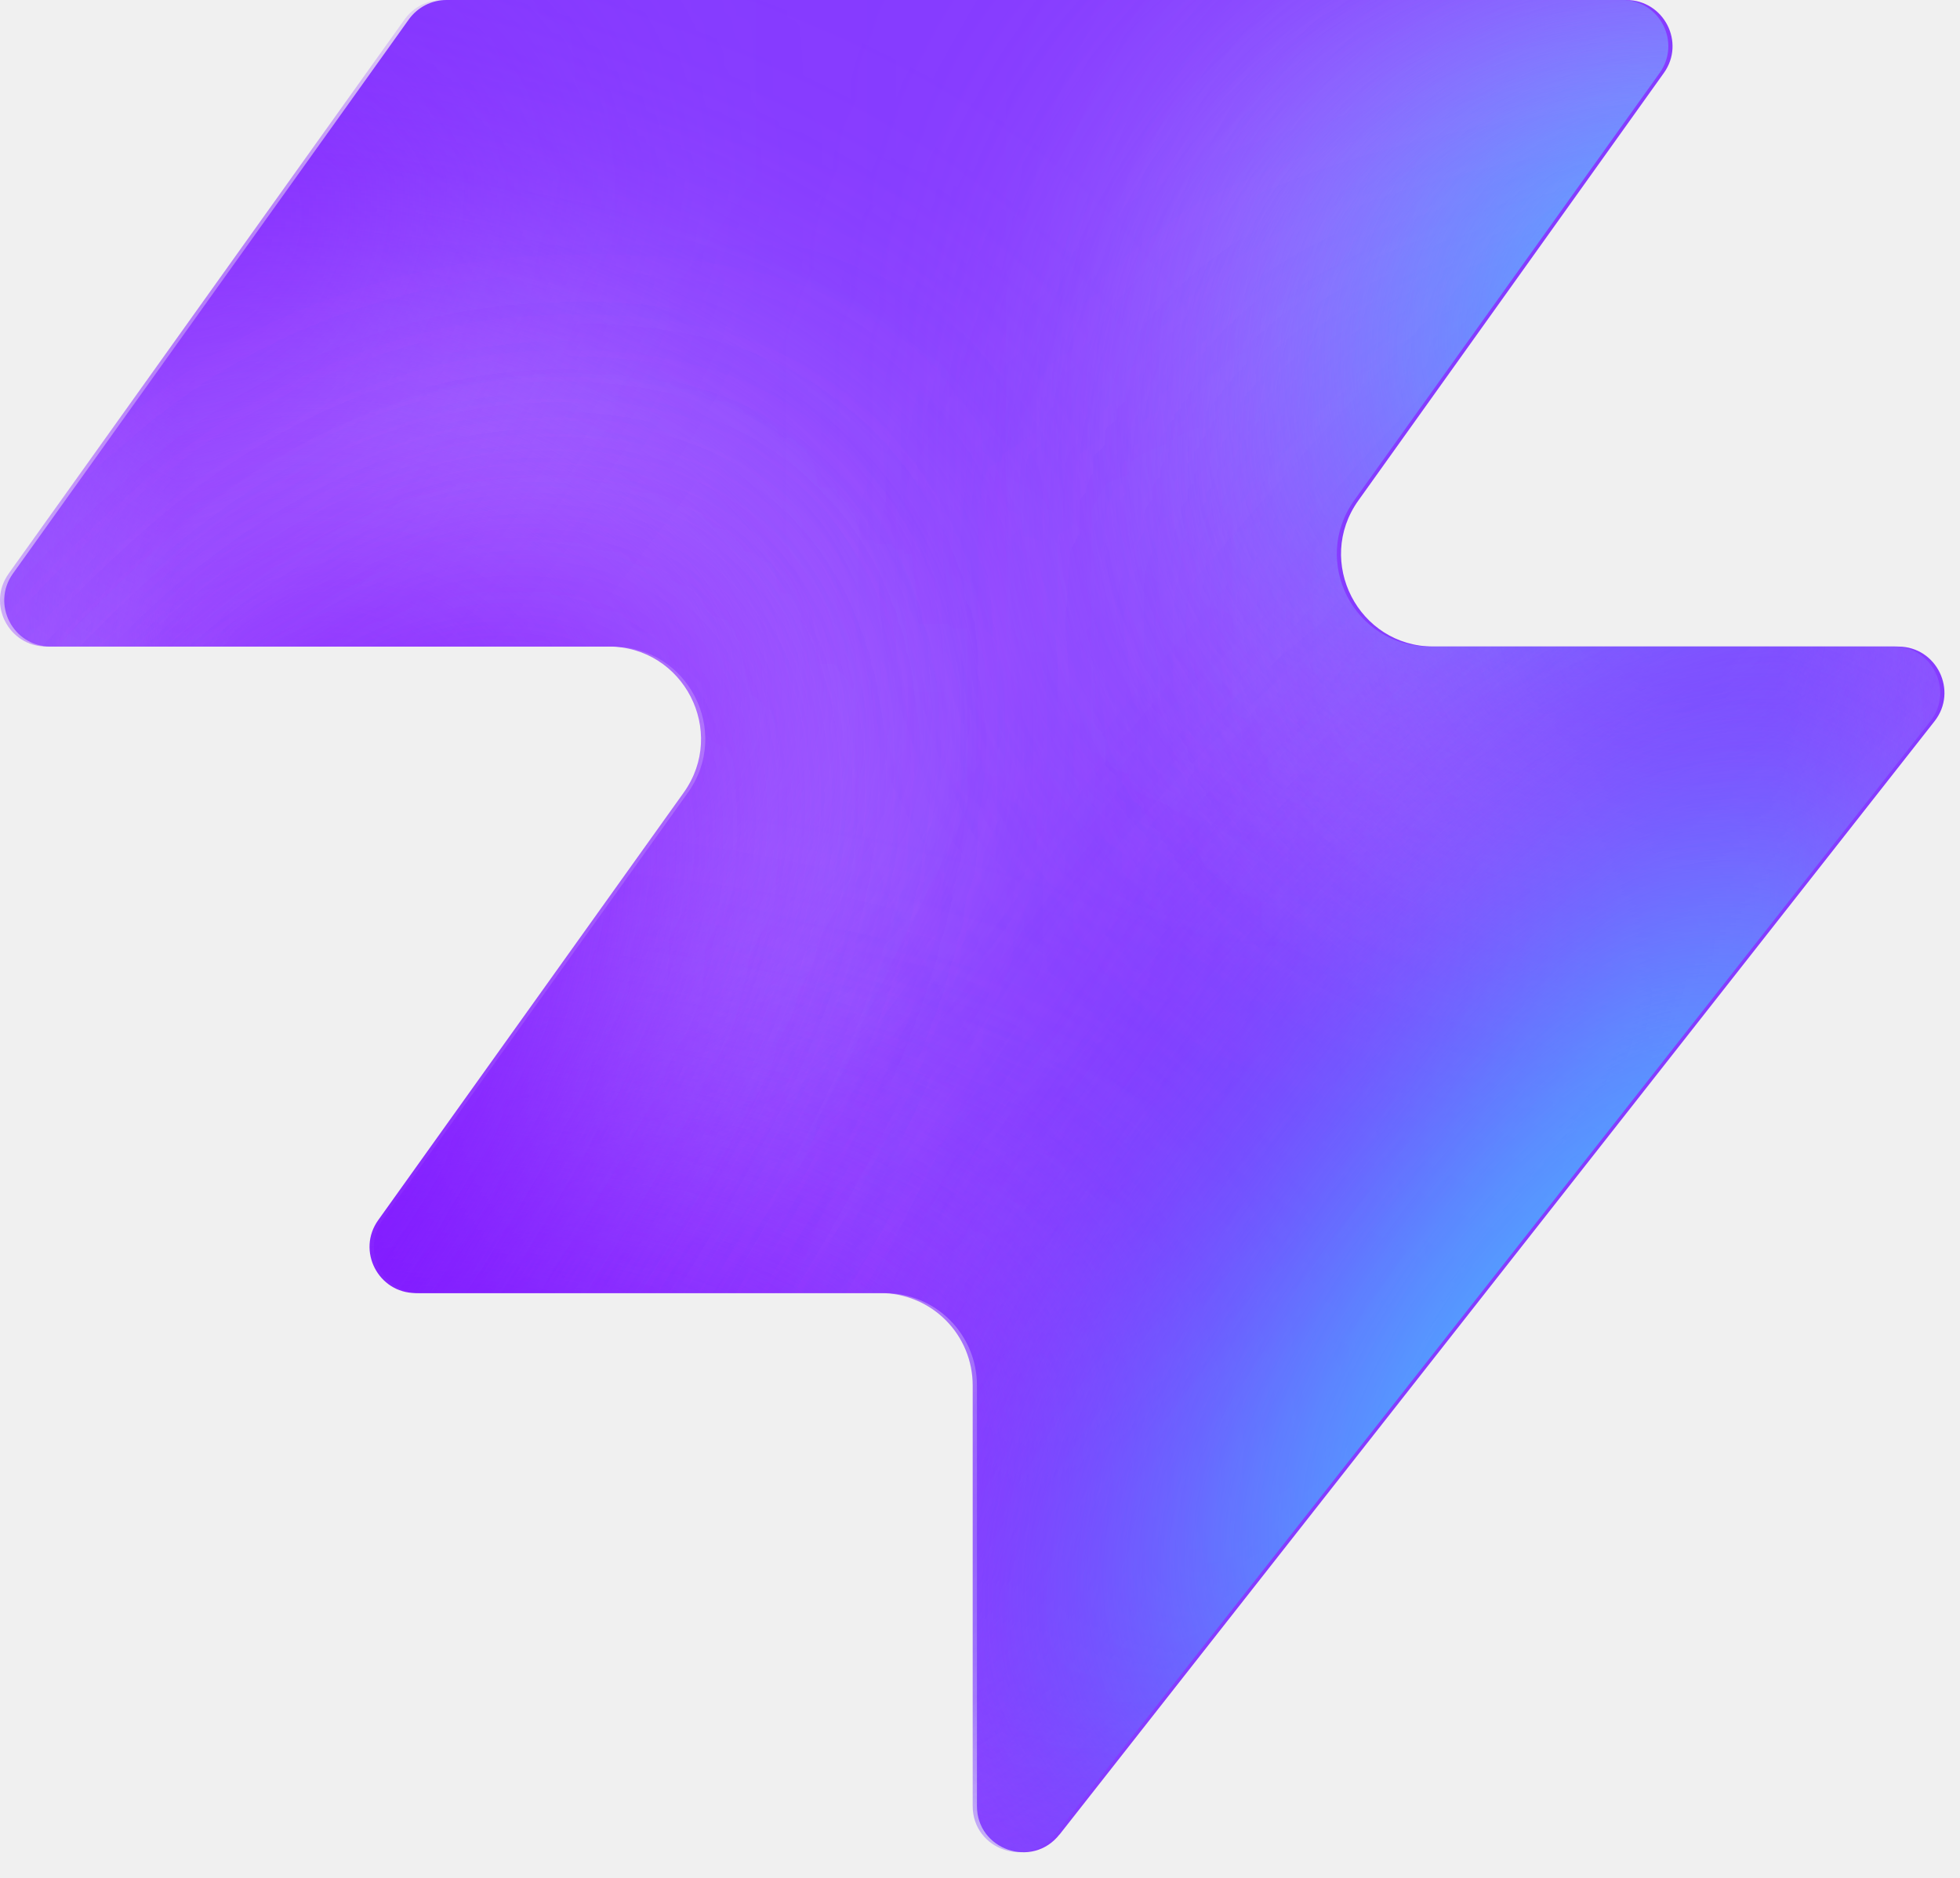
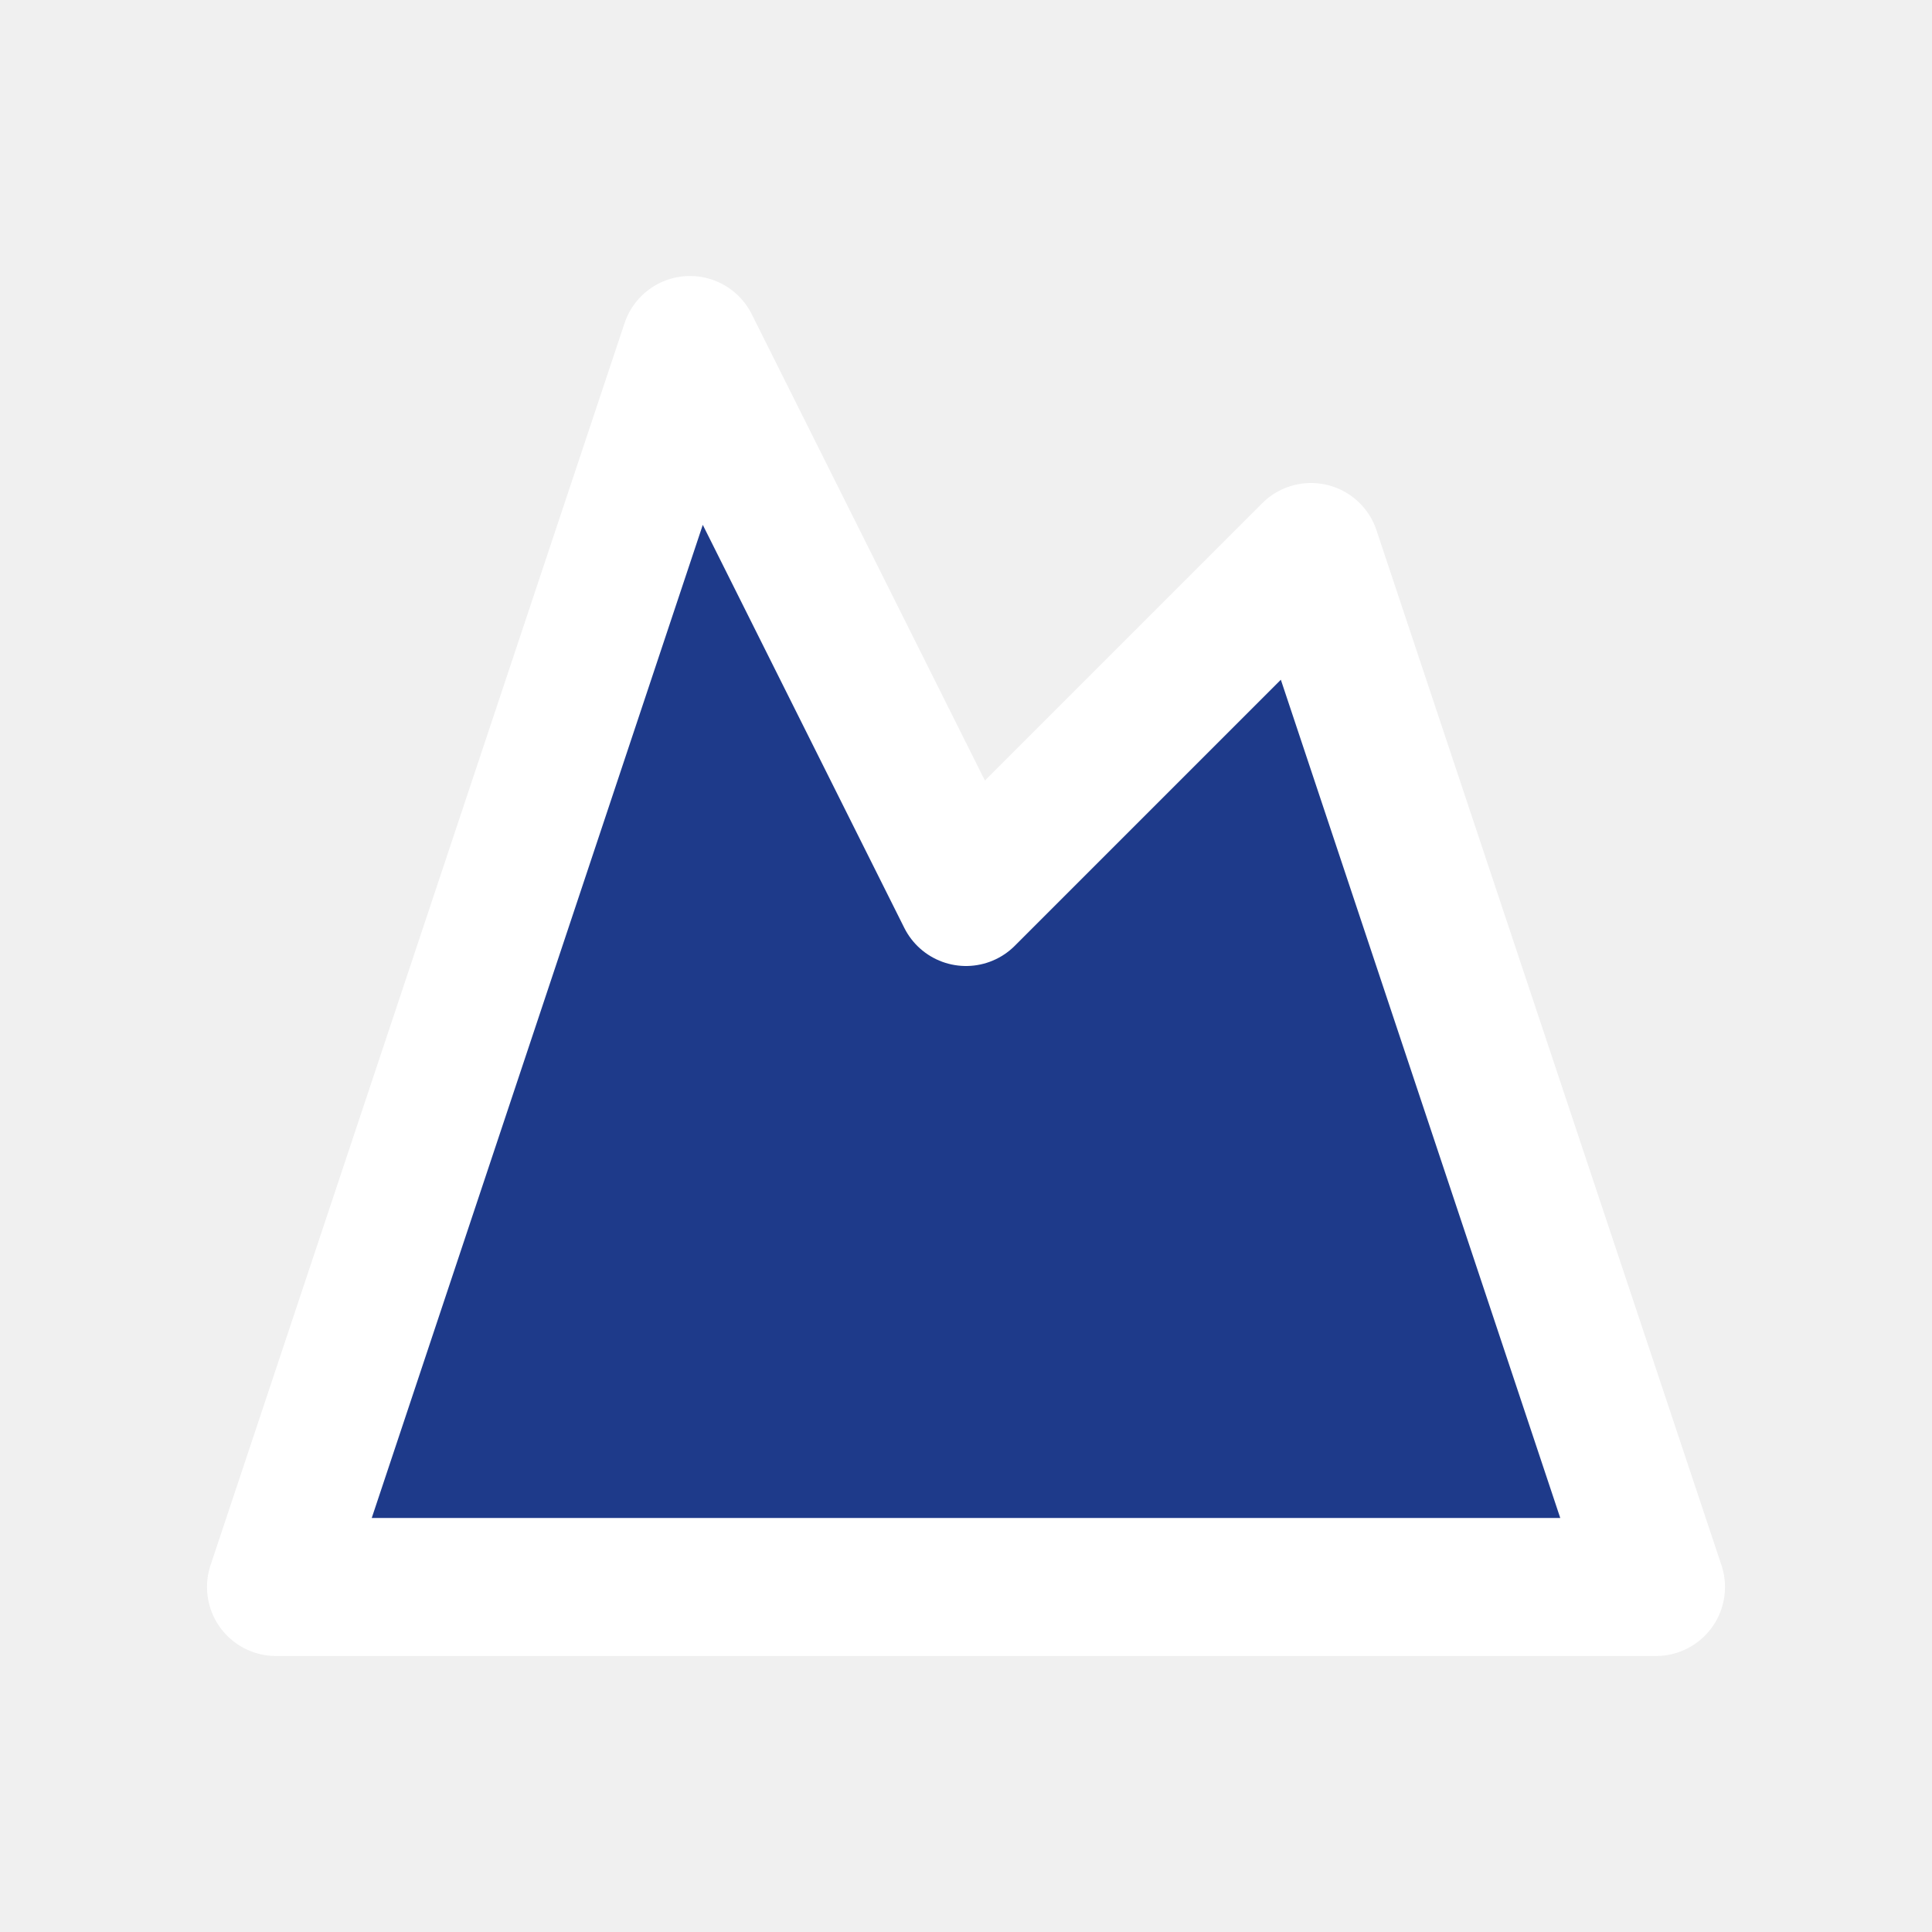
- <svg xmlns="http://www.w3.org/2000/svg" width="48" height="46" fill="none" viewBox="0 0 48 46">
-   <path fill="#863bff" d="M25.946 44.938c-.664.845-2.021.375-2.021-.698V33.937a2.26 2.26 0 0 0-2.262-2.262H10.287c-.92 0-1.456-1.04-.92-1.788l7.48-10.471c1.07-1.497 0-3.578-1.842-3.578H1.237c-.92 0-1.456-1.04-.92-1.788L10.013.474c.214-.297.556-.474.92-.474h28.894c.92 0 1.456 1.04.92 1.788l-7.48 10.471c-1.07 1.498 0 3.579 1.842 3.579h11.377c.943 0 1.473 1.088.89 1.83L25.947 44.94z" style="fill:#863bff;fill:color(display-p3 .525 .23 1);fill-opacity:1" />
-   <mask id="a" width="48" height="46" x="0" y="0" maskUnits="userSpaceOnUse" style="mask-type:alpha">
-     <path fill="#000" d="M25.842 44.938c-.664.844-2.021.375-2.021-.698V33.937a2.26 2.26 0 0 0-2.262-2.262H10.183c-.92 0-1.456-1.04-.92-1.788l7.48-10.471c1.07-1.498 0-3.579-1.842-3.579H1.133c-.92 0-1.456-1.04-.92-1.787L9.91.473c.214-.297.556-.474.92-.474h28.894c.92 0 1.456 1.04.92 1.788l-7.48 10.471c-1.07 1.498 0 3.578 1.842 3.578h11.377c.943 0 1.473 1.088.89 1.832L25.843 44.94z" style="fill:#000;fill-opacity:1" />
-   </mask>
-   <g mask="url(#a)">
-     <g filter="url(#b)">
-       <ellipse cx="5.508" cy="14.704" fill="#ede6ff" rx="5.508" ry="14.704" style="fill:#ede6ff;fill:color(display-p3 .927 .903 1);fill-opacity:1" transform="matrix(.00324 1 1 -.00324 -4.47 31.516)" />
-     </g>
-     <g filter="url(#c)">
-       <ellipse cx="10.399" cy="29.851" fill="#ede6ff" rx="10.399" ry="29.851" style="fill:#ede6ff;fill:color(display-p3 .927 .903 1);fill-opacity:1" transform="matrix(.00324 1 1 -.00324 -39.328 7.883)" />
-     </g>
-     <g filter="url(#d)">
-       <ellipse cx="5.508" cy="30.487" fill="#7e14ff" rx="5.508" ry="30.487" style="fill:#7e14ff;fill:color(display-p3 .492 .077 1);fill-opacity:1" transform="rotate(89.814 -25.913 -14.639)scale(1 -1)" />
-     </g>
-     <g filter="url(#e)">
-       <ellipse cx="5.508" cy="30.599" fill="#7e14ff" rx="5.508" ry="30.599" style="fill:#7e14ff;fill:color(display-p3 .492 .077 1);fill-opacity:1" transform="rotate(89.814 -32.644 -3.334)scale(1 -1)" />
-     </g>
-     <g filter="url(#f)">
-       <ellipse cx="5.508" cy="30.599" fill="#7e14ff" rx="5.508" ry="30.599" style="fill:#7e14ff;fill:color(display-p3 .492 .077 1);fill-opacity:1" transform="matrix(.00324 1 1 -.00324 -34.34 30.47)" />
-     </g>
-     <g filter="url(#g)">
-       <ellipse cx="14.072" cy="22.078" fill="#ede6ff" rx="14.072" ry="22.078" style="fill:#ede6ff;fill:color(display-p3 .927 .903 1);fill-opacity:1" transform="rotate(93.35 24.506 48.493)scale(-1 1)" />
-     </g>
-     <g filter="url(#h)">
-       <ellipse cx="3.47" cy="21.501" fill="#7e14ff" rx="3.47" ry="21.501" style="fill:#7e14ff;fill:color(display-p3 .492 .077 1);fill-opacity:1" transform="rotate(89.009 28.708 47.59)scale(-1 1)" />
-     </g>
-     <g filter="url(#i)">
-       <ellipse cx="3.47" cy="21.501" fill="#7e14ff" rx="3.47" ry="21.501" style="fill:#7e14ff;fill:color(display-p3 .492 .077 1);fill-opacity:1" transform="rotate(89.009 28.708 47.59)scale(-1 1)" />
-     </g>
-     <g filter="url(#j)">
-       <ellipse cx=".387" cy="8.972" fill="#7e14ff" rx="4.407" ry="29.108" style="fill:#7e14ff;fill:color(display-p3 .492 .077 1);fill-opacity:1" transform="rotate(39.51 .387 8.972)" />
-     </g>
-     <g filter="url(#k)">
-       <ellipse cx="47.523" cy="-6.092" fill="#7e14ff" rx="4.407" ry="29.108" style="fill:#7e14ff;fill:color(display-p3 .492 .077 1);fill-opacity:1" transform="rotate(37.892 47.523 -6.092)" />
-     </g>
-     <g filter="url(#l)">
-       <ellipse cx="41.412" cy="6.333" fill="#47bfff" rx="5.971" ry="9.665" style="fill:#47bfff;fill:color(display-p3 .28 .748 1);fill-opacity:1" transform="rotate(37.892 41.412 6.333)" />
-     </g>
-     <g filter="url(#m)">
-       <ellipse cx="-1.879" cy="38.332" fill="#7e14ff" rx="4.407" ry="29.108" style="fill:#7e14ff;fill:color(display-p3 .492 .077 1);fill-opacity:1" transform="rotate(37.892 -1.88 38.332)" />
-     </g>
-     <g filter="url(#n)">
-       <ellipse cx="-1.879" cy="38.332" fill="#7e14ff" rx="4.407" ry="29.108" style="fill:#7e14ff;fill:color(display-p3 .492 .077 1);fill-opacity:1" transform="rotate(37.892 -1.88 38.332)" />
-     </g>
-     <g filter="url(#o)">
-       <ellipse cx="35.651" cy="29.907" fill="#7e14ff" rx="4.407" ry="29.108" style="fill:#7e14ff;fill:color(display-p3 .492 .077 1);fill-opacity:1" transform="rotate(37.892 35.651 29.907)" />
-     </g>
-     <g filter="url(#p)">
-       <ellipse cx="38.418" cy="32.4" fill="#47bfff" rx="5.971" ry="15.297" style="fill:#47bfff;fill:color(display-p3 .28 .748 1);fill-opacity:1" transform="rotate(37.892 38.418 32.4)" />
-     </g>
-   </g>
-   <defs>
-     <filter id="b" width="60.045" height="41.654" x="-19.77" y="16.149" color-interpolation-filters="sRGB" filterUnits="userSpaceOnUse">
-       <feFlood flood-opacity="0" result="BackgroundImageFix" />
-       <feBlend in="SourceGraphic" in2="BackgroundImageFix" result="shape" />
-       <feGaussianBlur result="effect1_foregroundBlur_2002_17158" stdDeviation="7.659" />
-     </filter>
-     <filter id="c" width="90.34" height="51.437" x="-54.613" y="-7.533" color-interpolation-filters="sRGB" filterUnits="userSpaceOnUse">
-       <feFlood flood-opacity="0" result="BackgroundImageFix" />
-       <feBlend in="SourceGraphic" in2="BackgroundImageFix" result="shape" />
-       <feGaussianBlur result="effect1_foregroundBlur_2002_17158" stdDeviation="7.659" />
-     </filter>
-     <filter id="d" width="79.355" height="29.4" x="-49.64" y="2.03" color-interpolation-filters="sRGB" filterUnits="userSpaceOnUse">
-       <feFlood flood-opacity="0" result="BackgroundImageFix" />
-       <feBlend in="SourceGraphic" in2="BackgroundImageFix" result="shape" />
-       <feGaussianBlur result="effect1_foregroundBlur_2002_17158" stdDeviation="4.596" />
-     </filter>
-     <filter id="e" width="79.579" height="29.4" x="-45.045" y="20.029" color-interpolation-filters="sRGB" filterUnits="userSpaceOnUse">
-       <feFlood flood-opacity="0" result="BackgroundImageFix" />
-       <feBlend in="SourceGraphic" in2="BackgroundImageFix" result="shape" />
-       <feGaussianBlur result="effect1_foregroundBlur_2002_17158" stdDeviation="4.596" />
-     </filter>
-     <filter id="f" width="79.579" height="29.4" x="-43.513" y="21.178" color-interpolation-filters="sRGB" filterUnits="userSpaceOnUse">
-       <feFlood flood-opacity="0" result="BackgroundImageFix" />
-       <feBlend in="SourceGraphic" in2="BackgroundImageFix" result="shape" />
-       <feGaussianBlur result="effect1_foregroundBlur_2002_17158" stdDeviation="4.596" />
-     </filter>
-     <filter id="g" width="74.749" height="58.852" x="15.756" y="-17.901" color-interpolation-filters="sRGB" filterUnits="userSpaceOnUse">
-       <feFlood flood-opacity="0" result="BackgroundImageFix" />
-       <feBlend in="SourceGraphic" in2="BackgroundImageFix" result="shape" />
-       <feGaussianBlur result="effect1_foregroundBlur_2002_17158" stdDeviation="7.659" />
-     </filter>
-     <filter id="h" width="61.377" height="25.362" x="23.548" y="2.284" color-interpolation-filters="sRGB" filterUnits="userSpaceOnUse">
-       <feFlood flood-opacity="0" result="BackgroundImageFix" />
-       <feBlend in="SourceGraphic" in2="BackgroundImageFix" result="shape" />
-       <feGaussianBlur result="effect1_foregroundBlur_2002_17158" stdDeviation="4.596" />
-     </filter>
-     <filter id="i" width="61.377" height="25.362" x="23.548" y="2.284" color-interpolation-filters="sRGB" filterUnits="userSpaceOnUse">
-       <feFlood flood-opacity="0" result="BackgroundImageFix" />
-       <feBlend in="SourceGraphic" in2="BackgroundImageFix" result="shape" />
-       <feGaussianBlur result="effect1_foregroundBlur_2002_17158" stdDeviation="4.596" />
-     </filter>
-     <filter id="j" width="56.045" height="63.649" x="-27.636" y="-22.853" color-interpolation-filters="sRGB" filterUnits="userSpaceOnUse">
-       <feFlood flood-opacity="0" result="BackgroundImageFix" />
-       <feBlend in="SourceGraphic" in2="BackgroundImageFix" result="shape" />
-       <feGaussianBlur result="effect1_foregroundBlur_2002_17158" stdDeviation="4.596" />
-     </filter>
-     <filter id="k" width="54.814" height="64.646" x="20.116" y="-38.415" color-interpolation-filters="sRGB" filterUnits="userSpaceOnUse">
-       <feFlood flood-opacity="0" result="BackgroundImageFix" />
-       <feBlend in="SourceGraphic" in2="BackgroundImageFix" result="shape" />
-       <feGaussianBlur result="effect1_foregroundBlur_2002_17158" stdDeviation="4.596" />
-     </filter>
-     <filter id="l" width="33.541" height="35.313" x="24.641" y="-11.323" color-interpolation-filters="sRGB" filterUnits="userSpaceOnUse">
-       <feFlood flood-opacity="0" result="BackgroundImageFix" />
-       <feBlend in="SourceGraphic" in2="BackgroundImageFix" result="shape" />
-       <feGaussianBlur result="effect1_foregroundBlur_2002_17158" stdDeviation="4.596" />
-     </filter>
-     <filter id="m" width="54.814" height="64.646" x="-29.286" y="6.009" color-interpolation-filters="sRGB" filterUnits="userSpaceOnUse">
-       <feFlood flood-opacity="0" result="BackgroundImageFix" />
-       <feBlend in="SourceGraphic" in2="BackgroundImageFix" result="shape" />
-       <feGaussianBlur result="effect1_foregroundBlur_2002_17158" stdDeviation="4.596" />
-     </filter>
-     <filter id="n" width="54.814" height="64.646" x="-29.286" y="6.009" color-interpolation-filters="sRGB" filterUnits="userSpaceOnUse">
-       <feFlood flood-opacity="0" result="BackgroundImageFix" />
-       <feBlend in="SourceGraphic" in2="BackgroundImageFix" result="shape" />
-       <feGaussianBlur result="effect1_foregroundBlur_2002_17158" stdDeviation="4.596" />
-     </filter>
-     <filter id="o" width="54.814" height="64.646" x="8.244" y="-2.416" color-interpolation-filters="sRGB" filterUnits="userSpaceOnUse">
-       <feFlood flood-opacity="0" result="BackgroundImageFix" />
-       <feBlend in="SourceGraphic" in2="BackgroundImageFix" result="shape" />
-       <feGaussianBlur result="effect1_foregroundBlur_2002_17158" stdDeviation="4.596" />
-     </filter>
-     <filter id="p" width="39.409" height="43.623" x="18.713" y="10.588" color-interpolation-filters="sRGB" filterUnits="userSpaceOnUse">
-       <feFlood flood-opacity="0" result="BackgroundImageFix" />
-       <feBlend in="SourceGraphic" in2="BackgroundImageFix" result="shape" />
-       <feGaussianBlur result="effect1_foregroundBlur_2002_17158" stdDeviation="4.596" />
-     </filter>
-   </defs>
+ <svg xmlns="http://www.w3.org/2000/svg" viewBox="-2 -2 28 28" fill="#1E3A8A" stroke="#FFFFFF" stroke-width="2" stroke-linecap="round" stroke-linejoin="round">
+   <path d="m8 3 4 8 5-5 5 15H2L8 3z" />
</svg>
